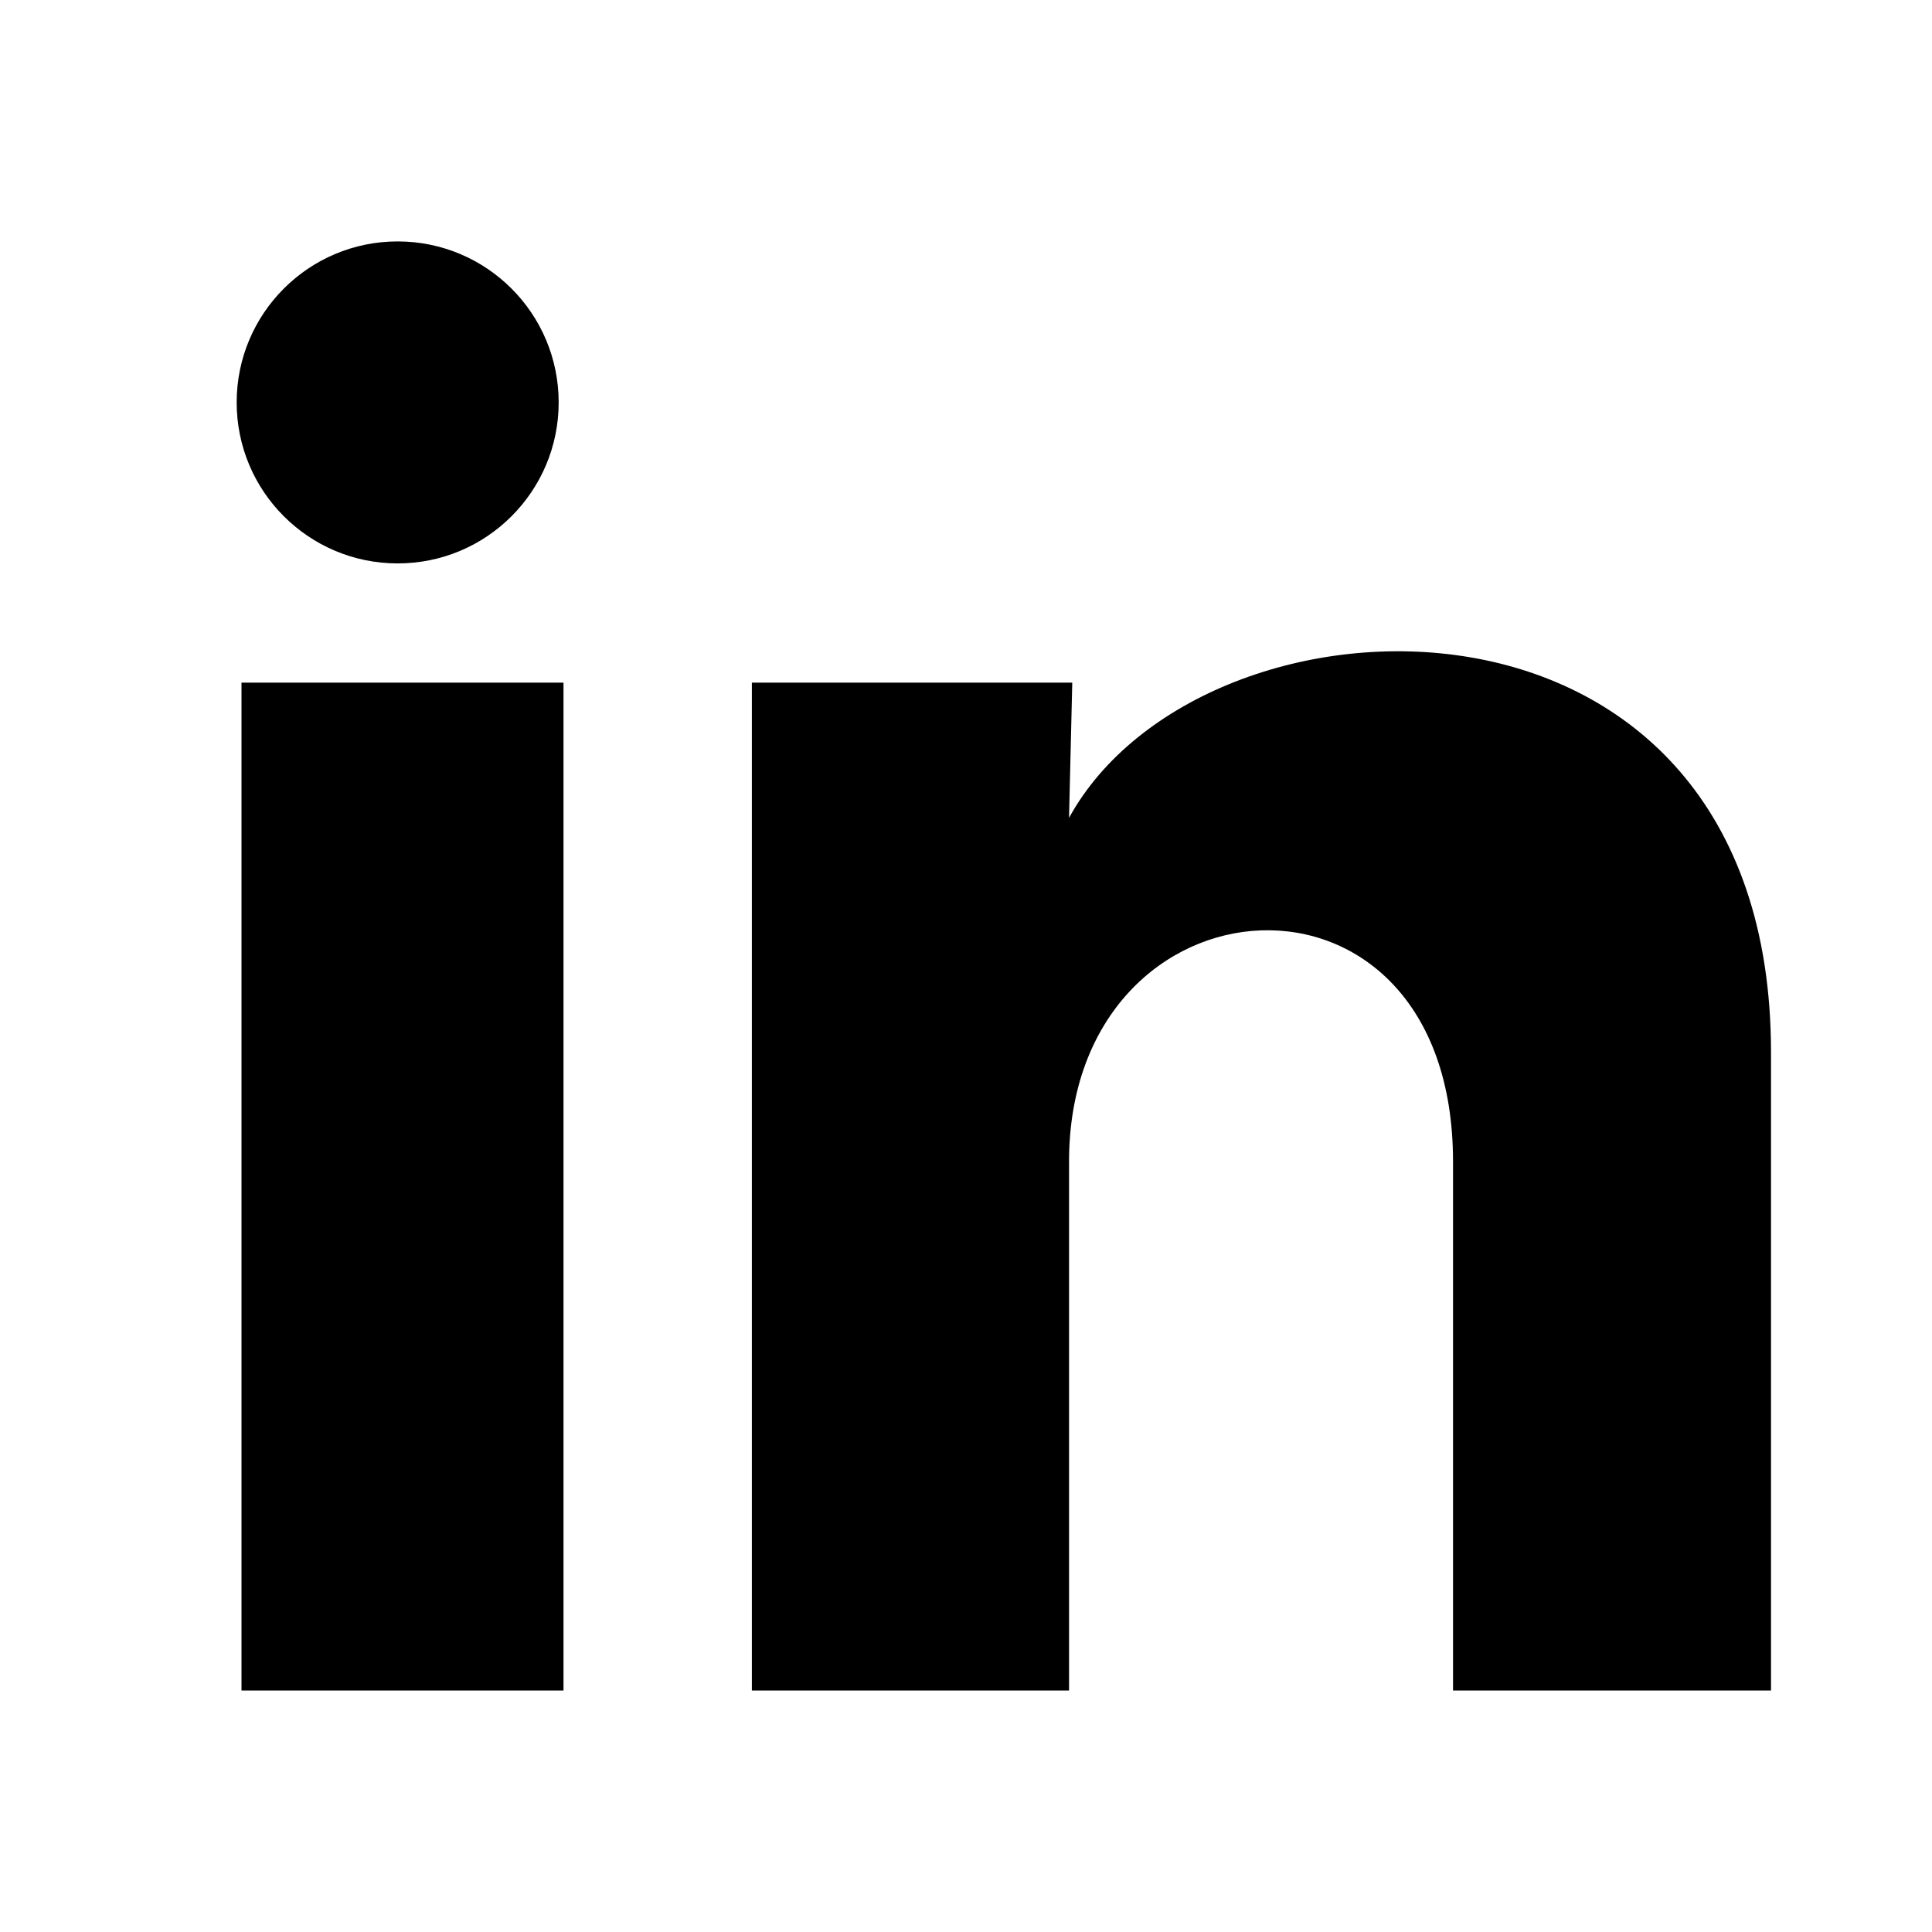
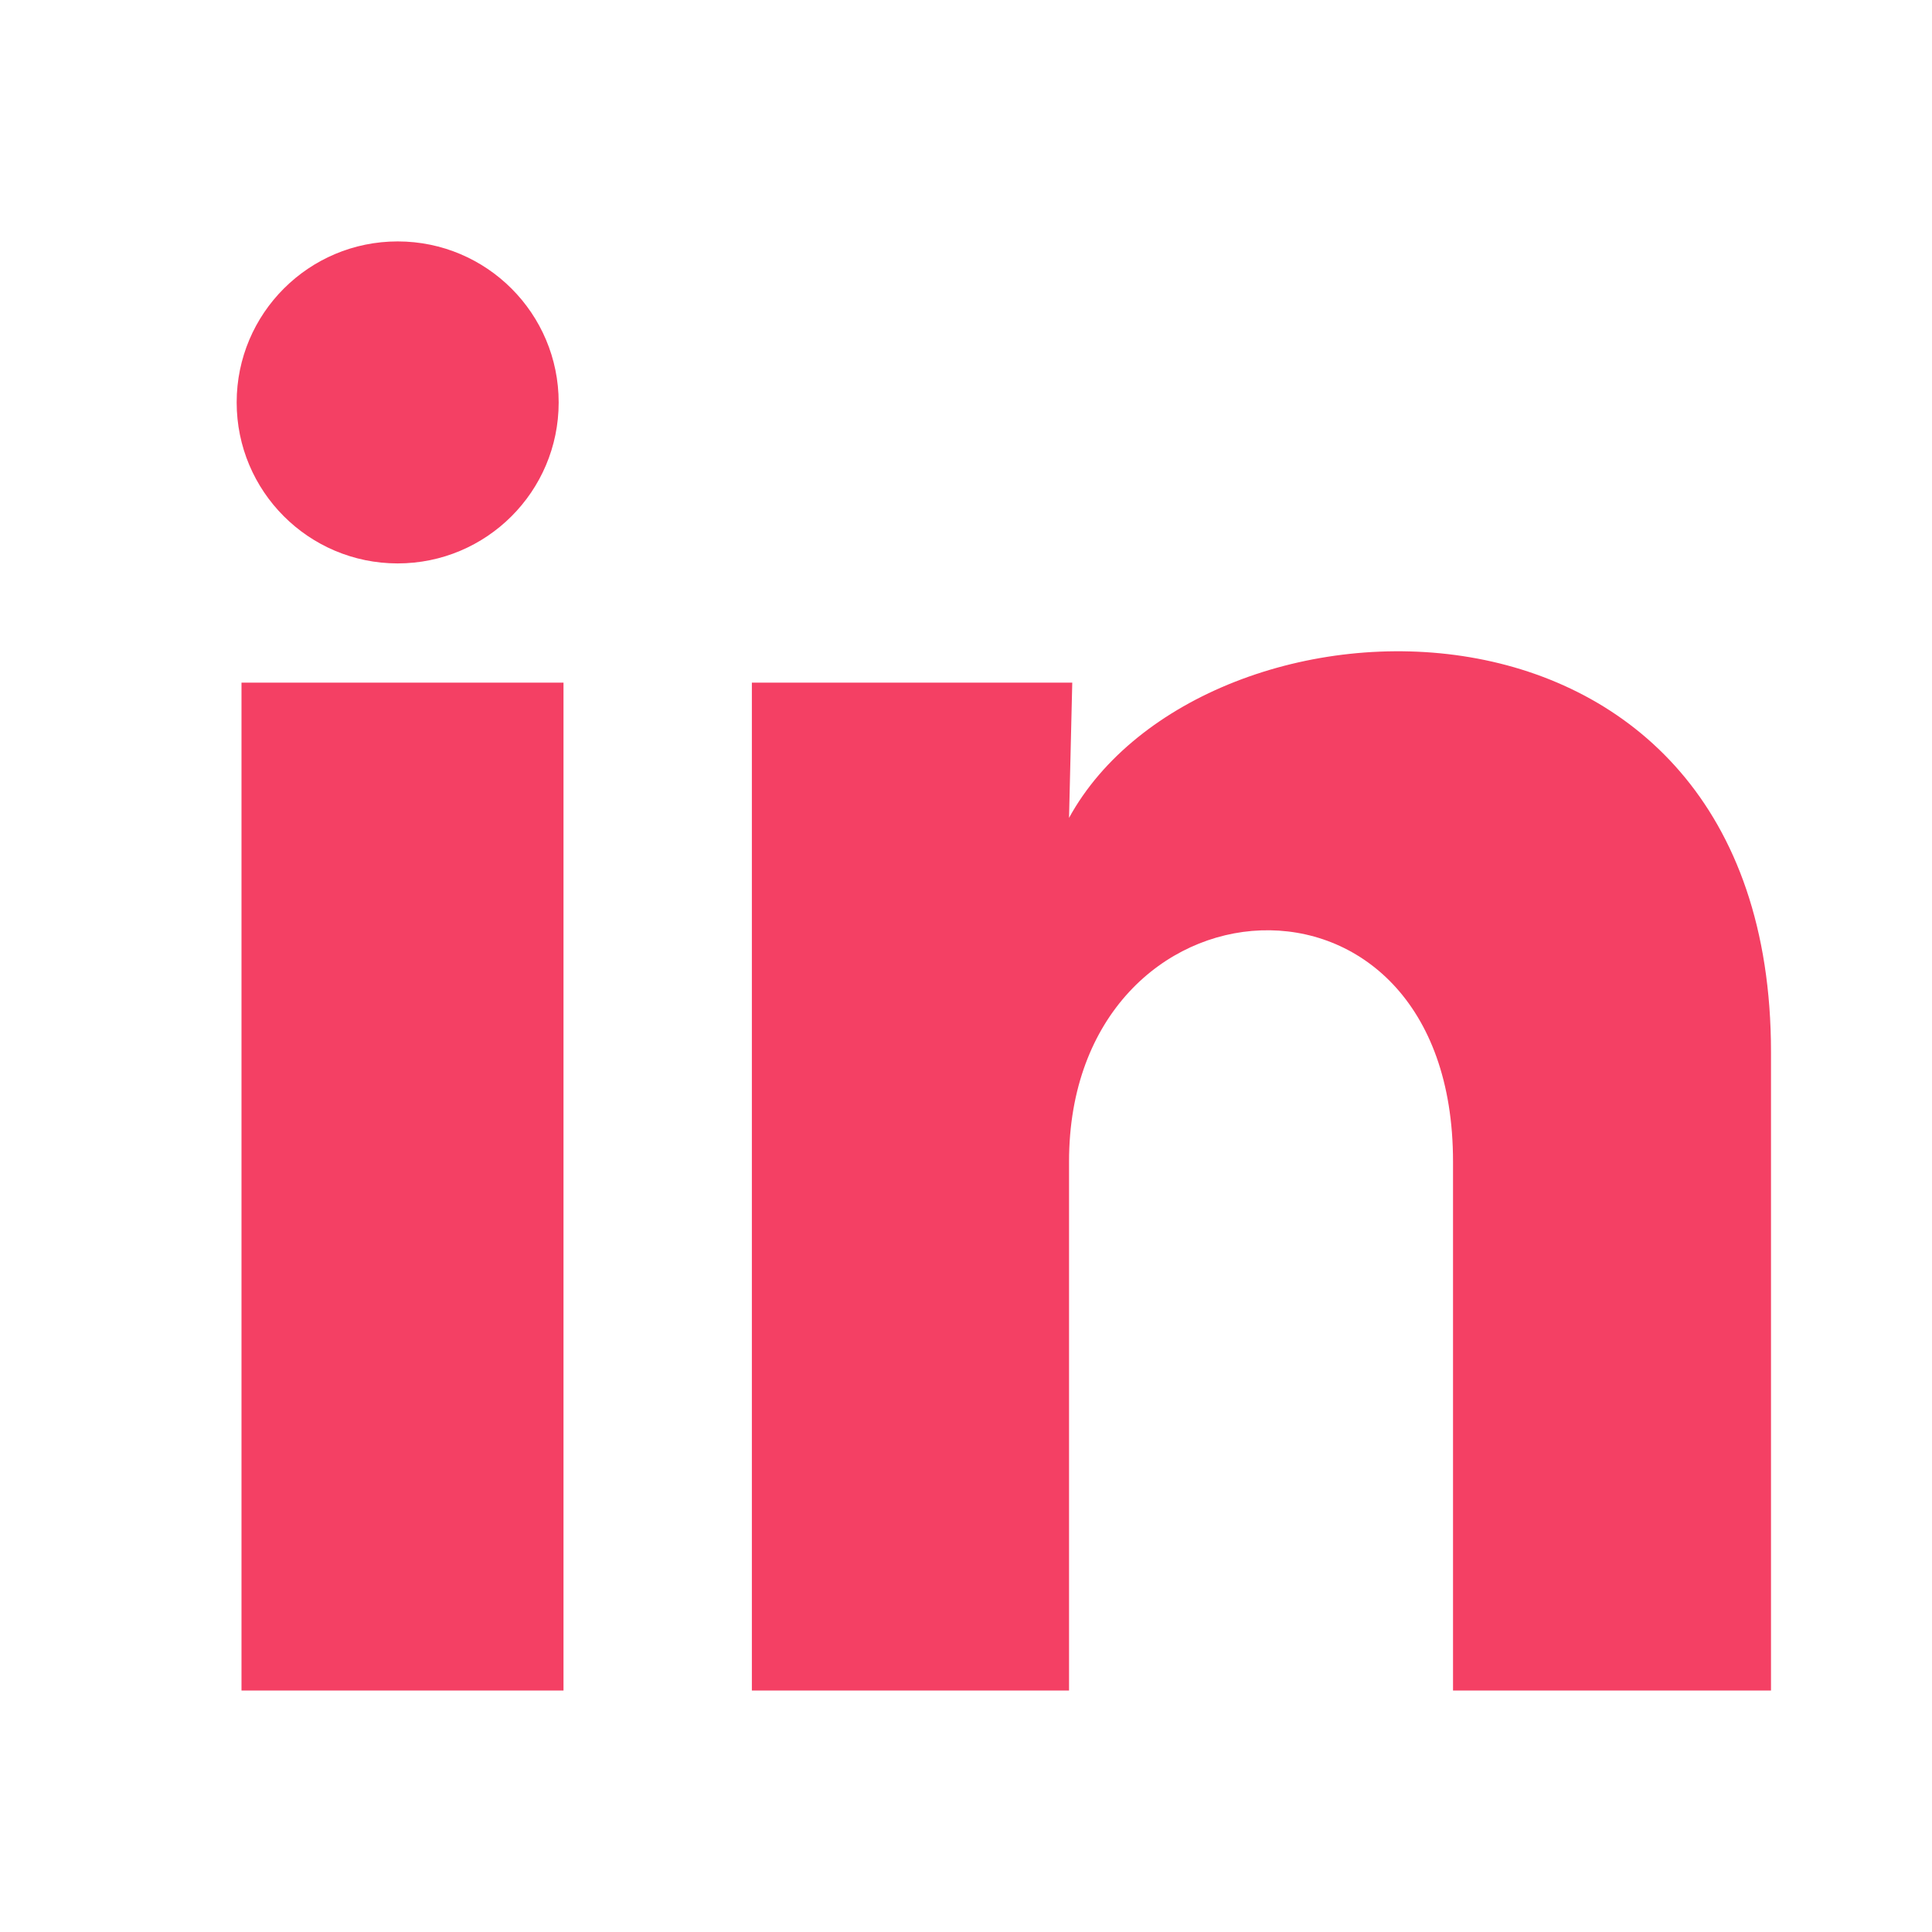
<svg xmlns="http://www.w3.org/2000/svg" viewBox="0 0 24 24">
  <g>
    <path fill="none" d="M0 0h24v24H0z" />
-     <path fill-rule="nonzero" d="M6.94 5a2 2 0 1 1-4-.002 2 2 0 0 1 4 .002zM7 8.48H3V21h4V8.48zm6.32 0H9.34V21h3.94v-6.57c0-3.66 4.77-4 4.77 0V21H22v-7.93c0-6.17-7.06-5.94-8.72-2.91l.04-1.68z" />
+     <path fill-rule="nonzero" d="M6.94 5a2 2 0 1 1-4-.002 2 2 0 0 1 4 .002zM7 8.48H3V21h4V8.48zm6.32 0H9.34V21h3.94v-6.57c0-3.66 4.77-4 4.77 0V21H22v-7.93c0-6.17-7.06-5.94-8.72-2.91l.04-1.68z" fill="rgb(244, 64, 100)" />
  </g>
</svg>
